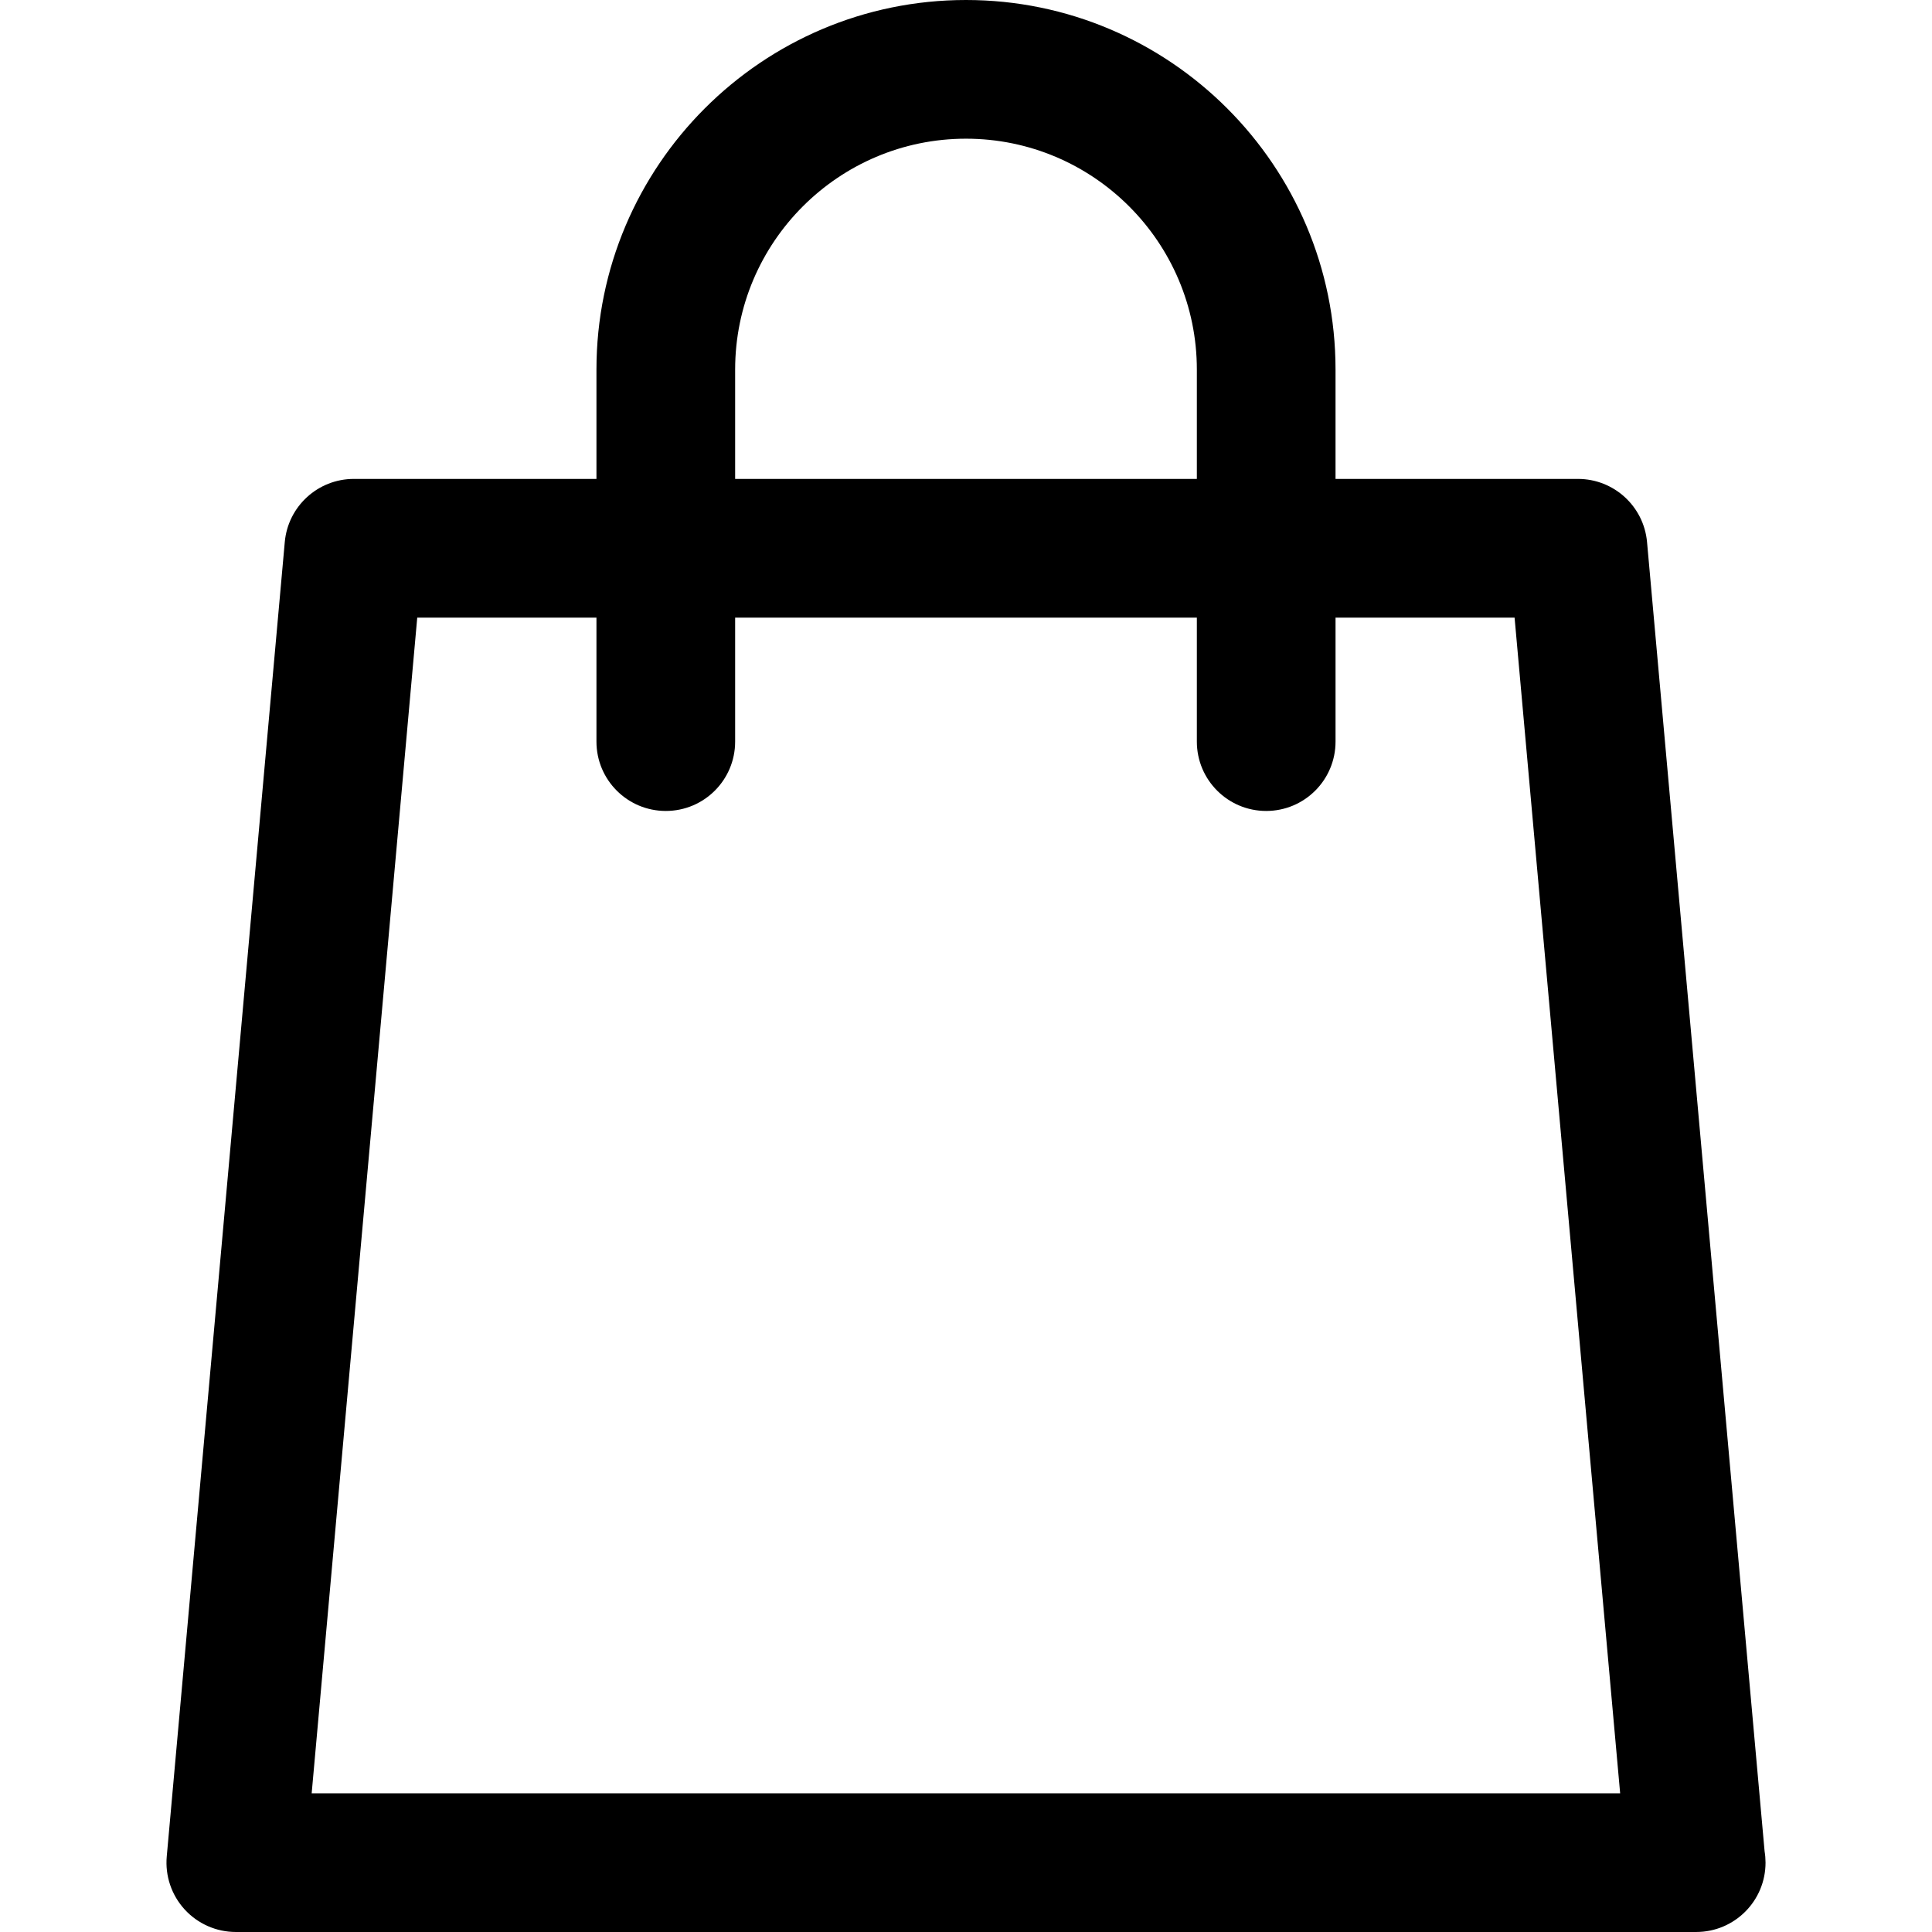
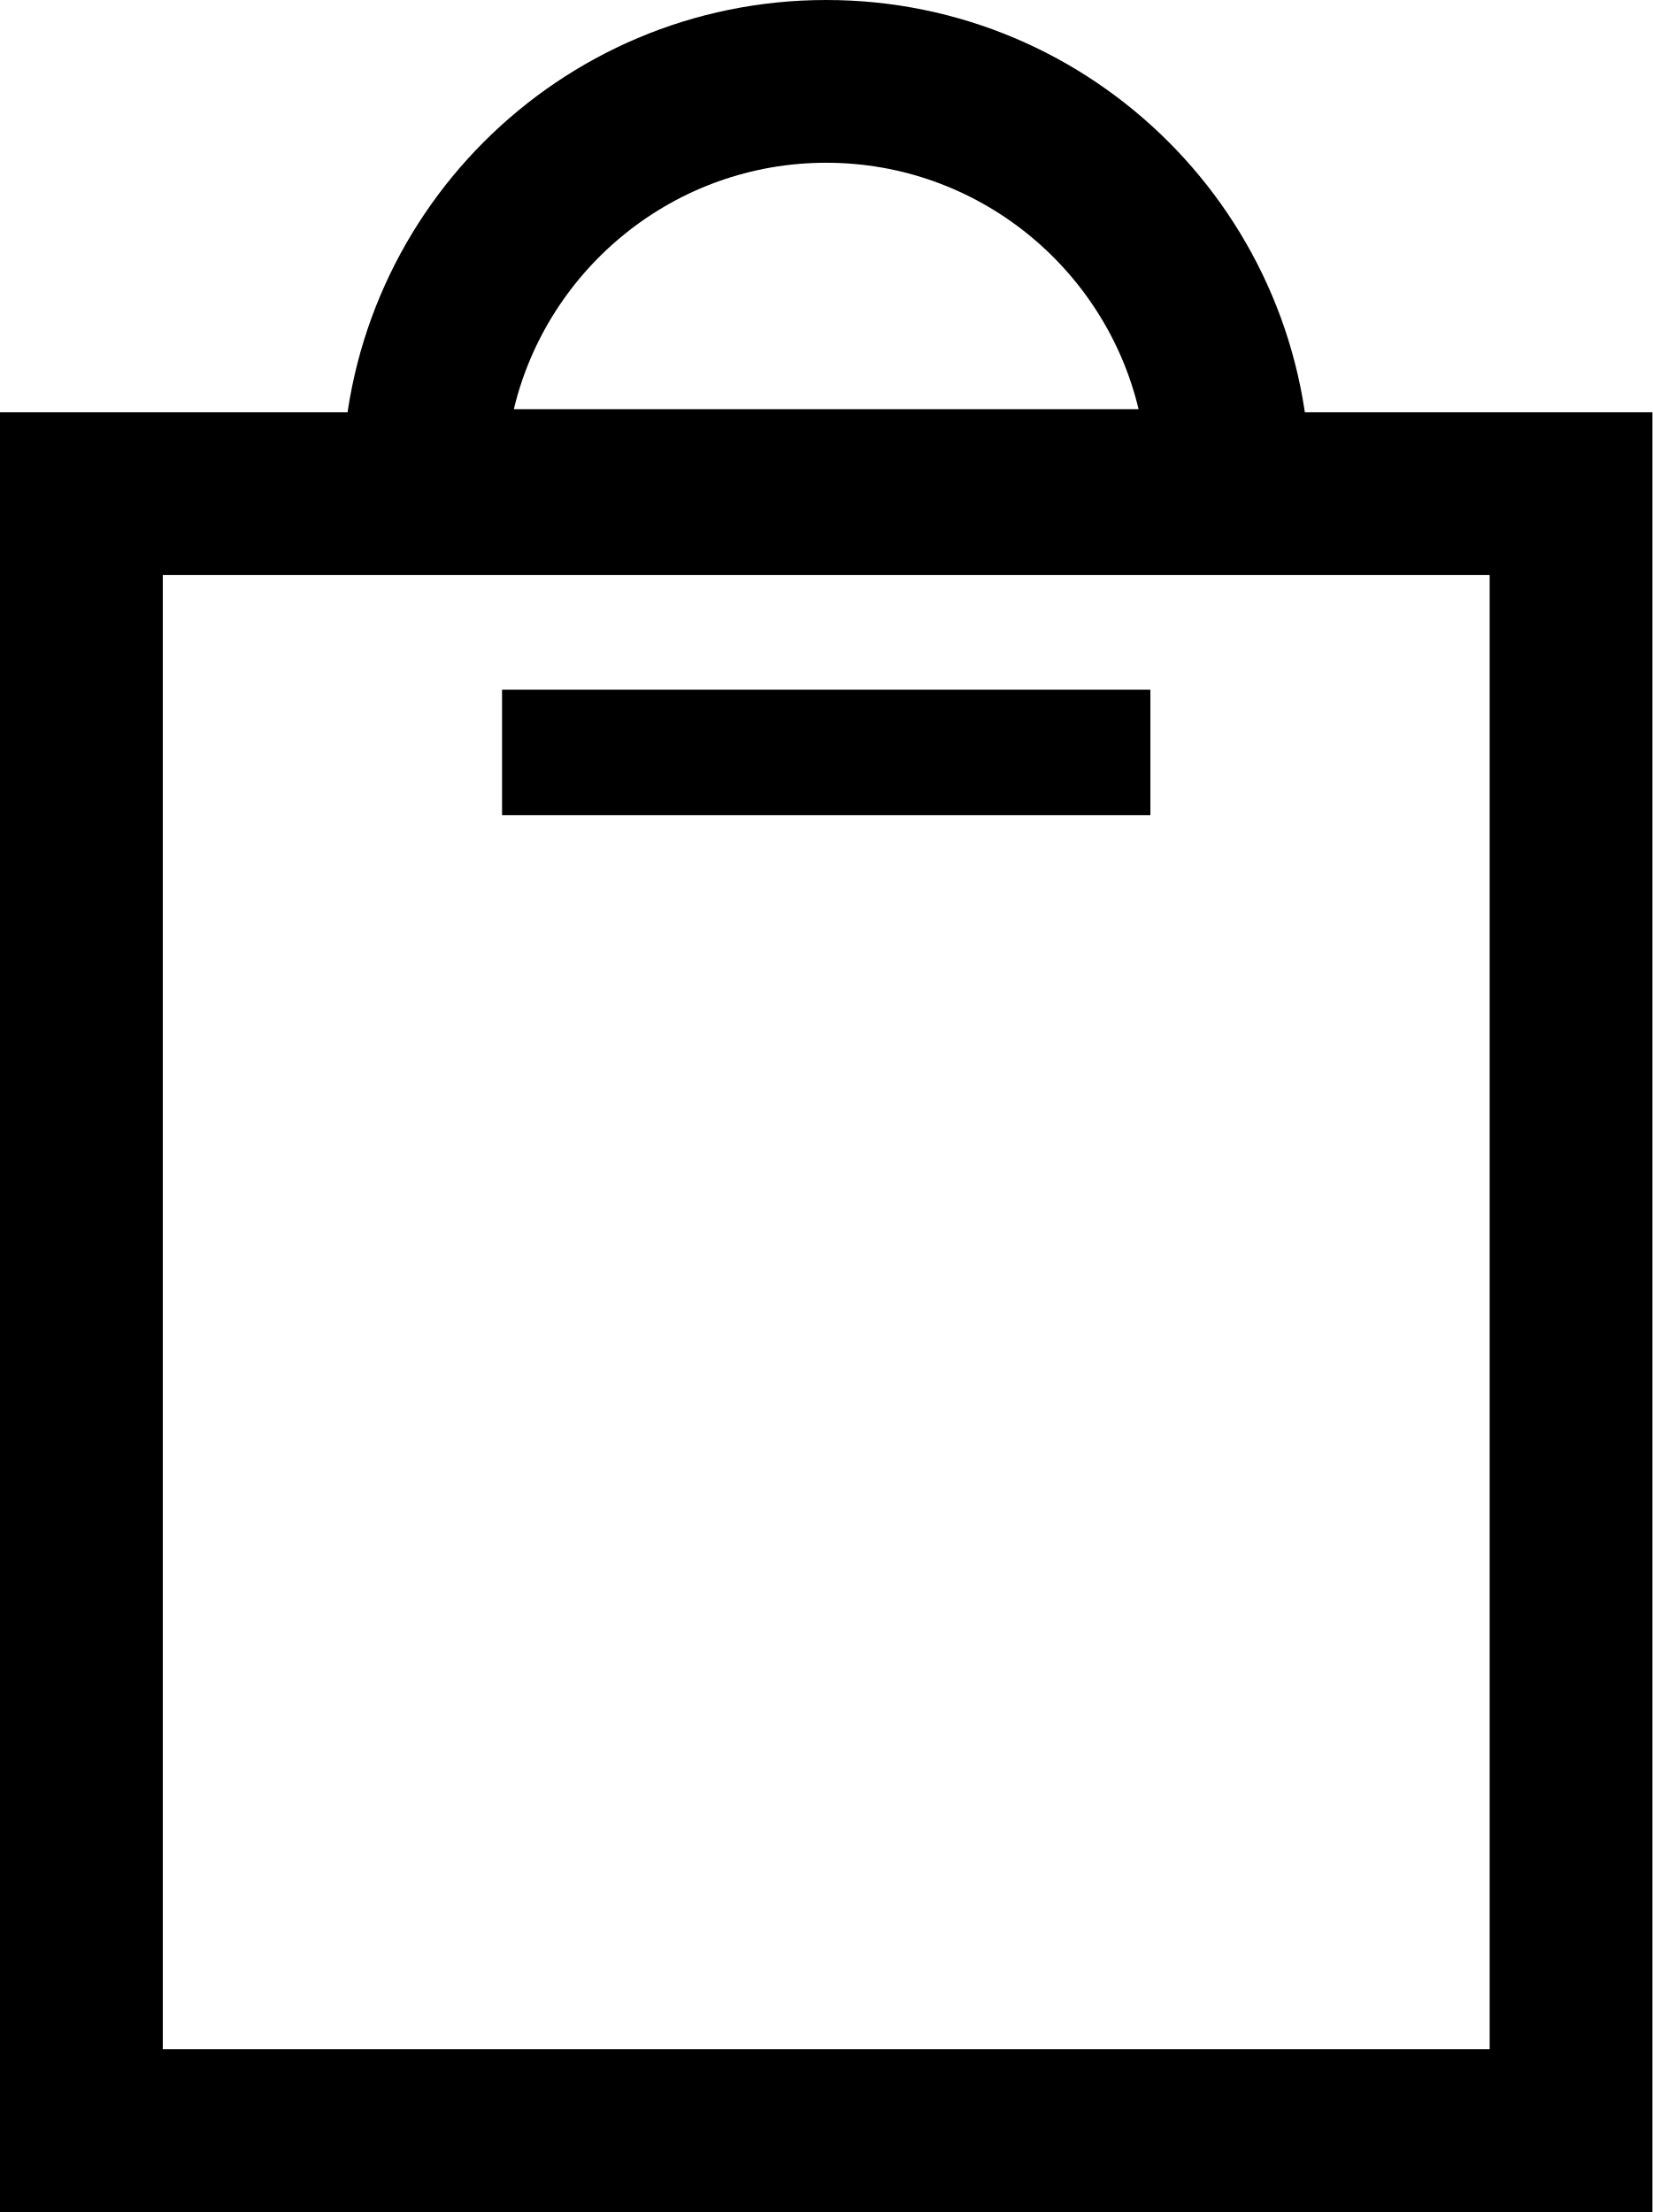
- <svg xmlns="http://www.w3.org/2000/svg" version="1.1" id="Capa_1" x="0px" y="0px" viewBox="0 0 208.955 208.955" style="enable-background:new 0 0 208.955 208.955;" xml:space="preserve">
-   <path d="M190.85,200.227L178.135,58.626c-0.347-3.867-3.588-6.829-7.47-6.829h-26.221V39.971c0-22.04-17.93-39.971-39.969-39.971  C82.437,0,64.509,17.931,64.509,39.971v11.826H38.27c-3.882,0-7.123,2.962-7.47,6.829L18.035,200.784  c-0.188,2.098,0.514,4.177,1.935,5.731s3.43,2.439,5.535,2.439h157.926c0.006,0,0.014,0,0.02,0c4.143,0,7.5-3.358,7.5-7.5  C190.95,201.037,190.916,200.626,190.85,200.227z M79.509,39.971c0-13.769,11.2-24.971,24.967-24.971  c13.768,0,24.969,11.202,24.969,24.971v11.826H79.509V39.971z M33.709,193.955L45.127,66.797h19.382v13.412  c0,4.142,3.357,7.5,7.5,7.5c4.143,0,7.5-3.358,7.5-7.5V66.797h49.936v13.412c0,4.142,3.357,7.5,7.5,7.5c4.143,0,7.5-3.358,7.5-7.5  V66.797h19.364l11.418,127.158H33.709z" />
-   <g>
- </g>
-   <g>
- </g>
-   <g>
- </g>
-   <g>
- </g>
-   <g>
- </g>
-   <g>
- </g>
-   <g>
- </g>
-   <g>
- </g>
-   <g>
- </g>
-   <g>
- </g>
-   <g>
- </g>
-   <g>
- </g>
-   <g>
- </g>
-   <g>
- </g>
-   <g>
- </g>
+ <svg xmlns="http://www.w3.org/2000/svg" viewBox="0 0 297.787 398.667" height="398.667" width="297.787" id="svg2" version="1.1" xml:space="preserve">
+   <defs id="defs6" />
+   <g transform="matrix(1.333333,0,0,-1.333333,0,398.6667)" id="g10">
+     <g transform="scale(0.1)" id="g12">
+       <path id="path14" style="fill-opacity:1;fill-rule:nonzero;stroke:none" d="M 2233.36,2432.71 H 0 V 0 h 2233.36 v 2432.71 z m -220,-220 V 220 H 220.004 V 2212.71 H 2021.36" />
+       <path id="path16" style="fill-opacity:1;fill-rule:nonzero;stroke:none" d="m 1116.68,2990 v 0 C 755.461,2990 462.637,2697.18 462.637,2335.96 V 2216.92 H 1770.71 v 119.04 c 0,361.22 -292.82,654.04 -654.03,654.04 z m 0,-220 c 204.58,0 376.55,-142.29 422.19,-333.08 H 694.492 C 740.117,2627.71 912.102,2770 1116.68,2770" />
+       <path id="path18" style="fill-opacity:1;fill-rule:nonzero;stroke:none" d="M 1554.82,1888.17 H 678.543 v 169.54 h 876.277 v -169.54" />
+     </g>
+   </g>
</svg>
